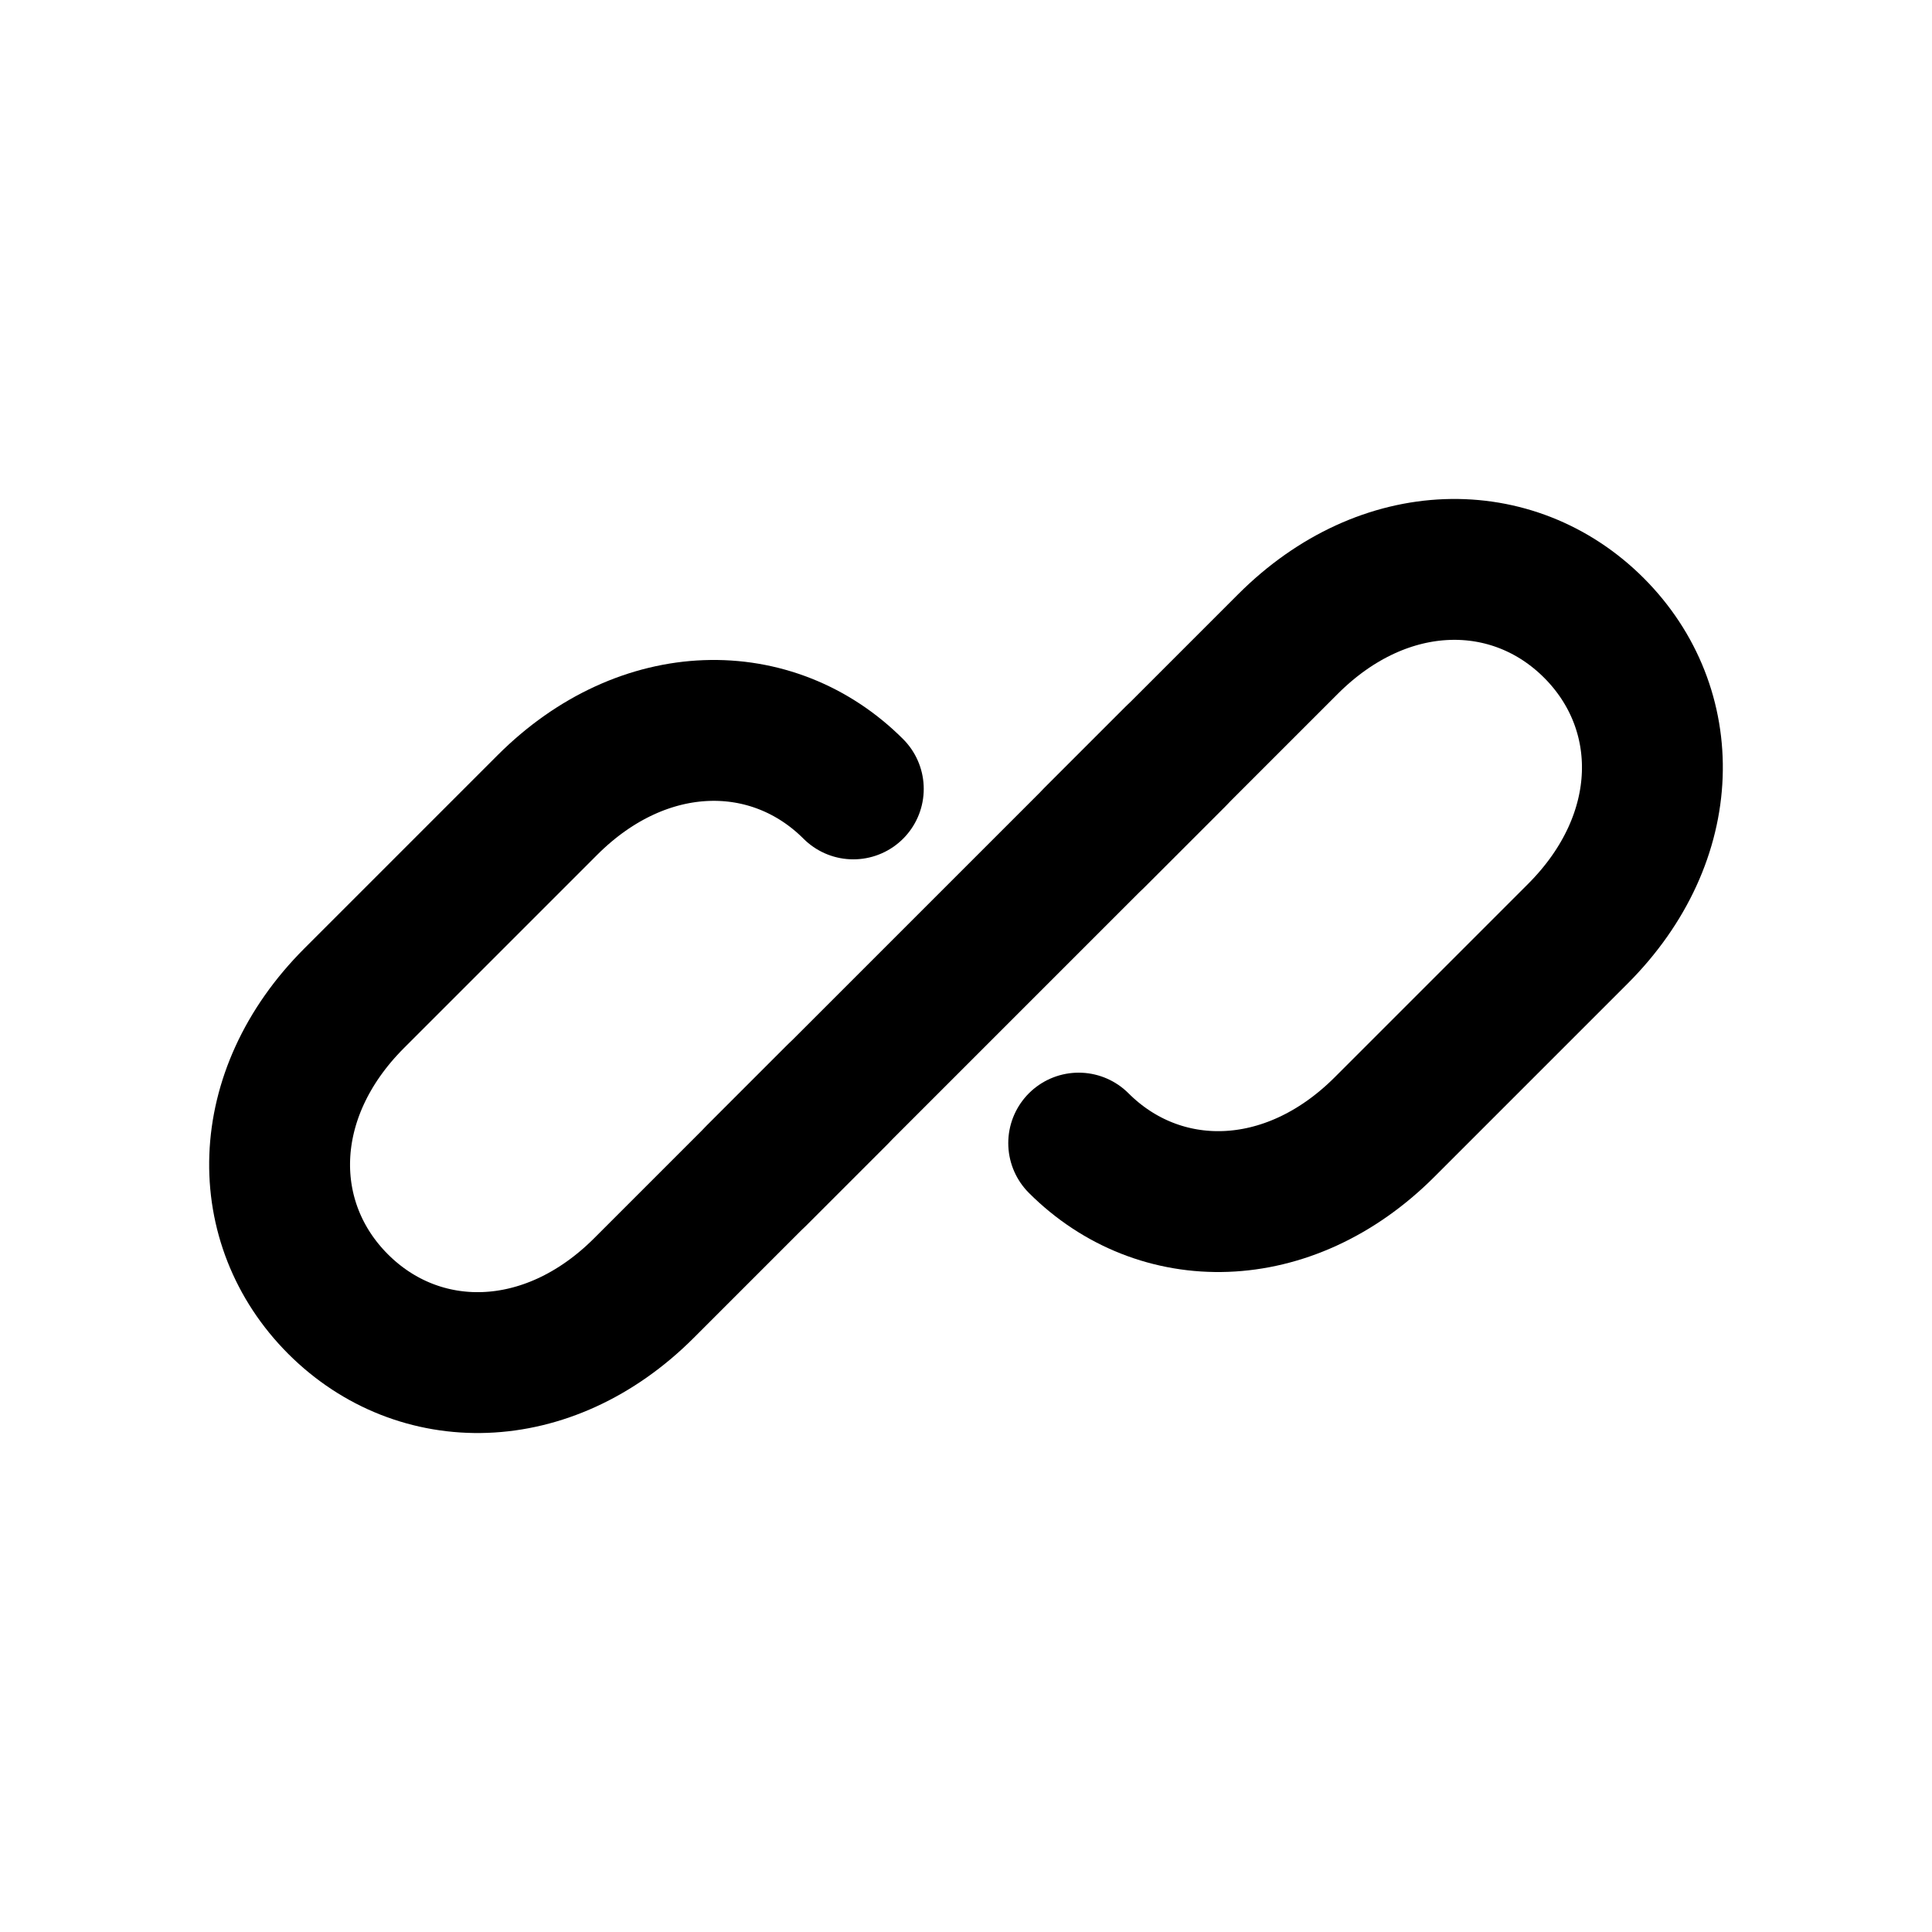
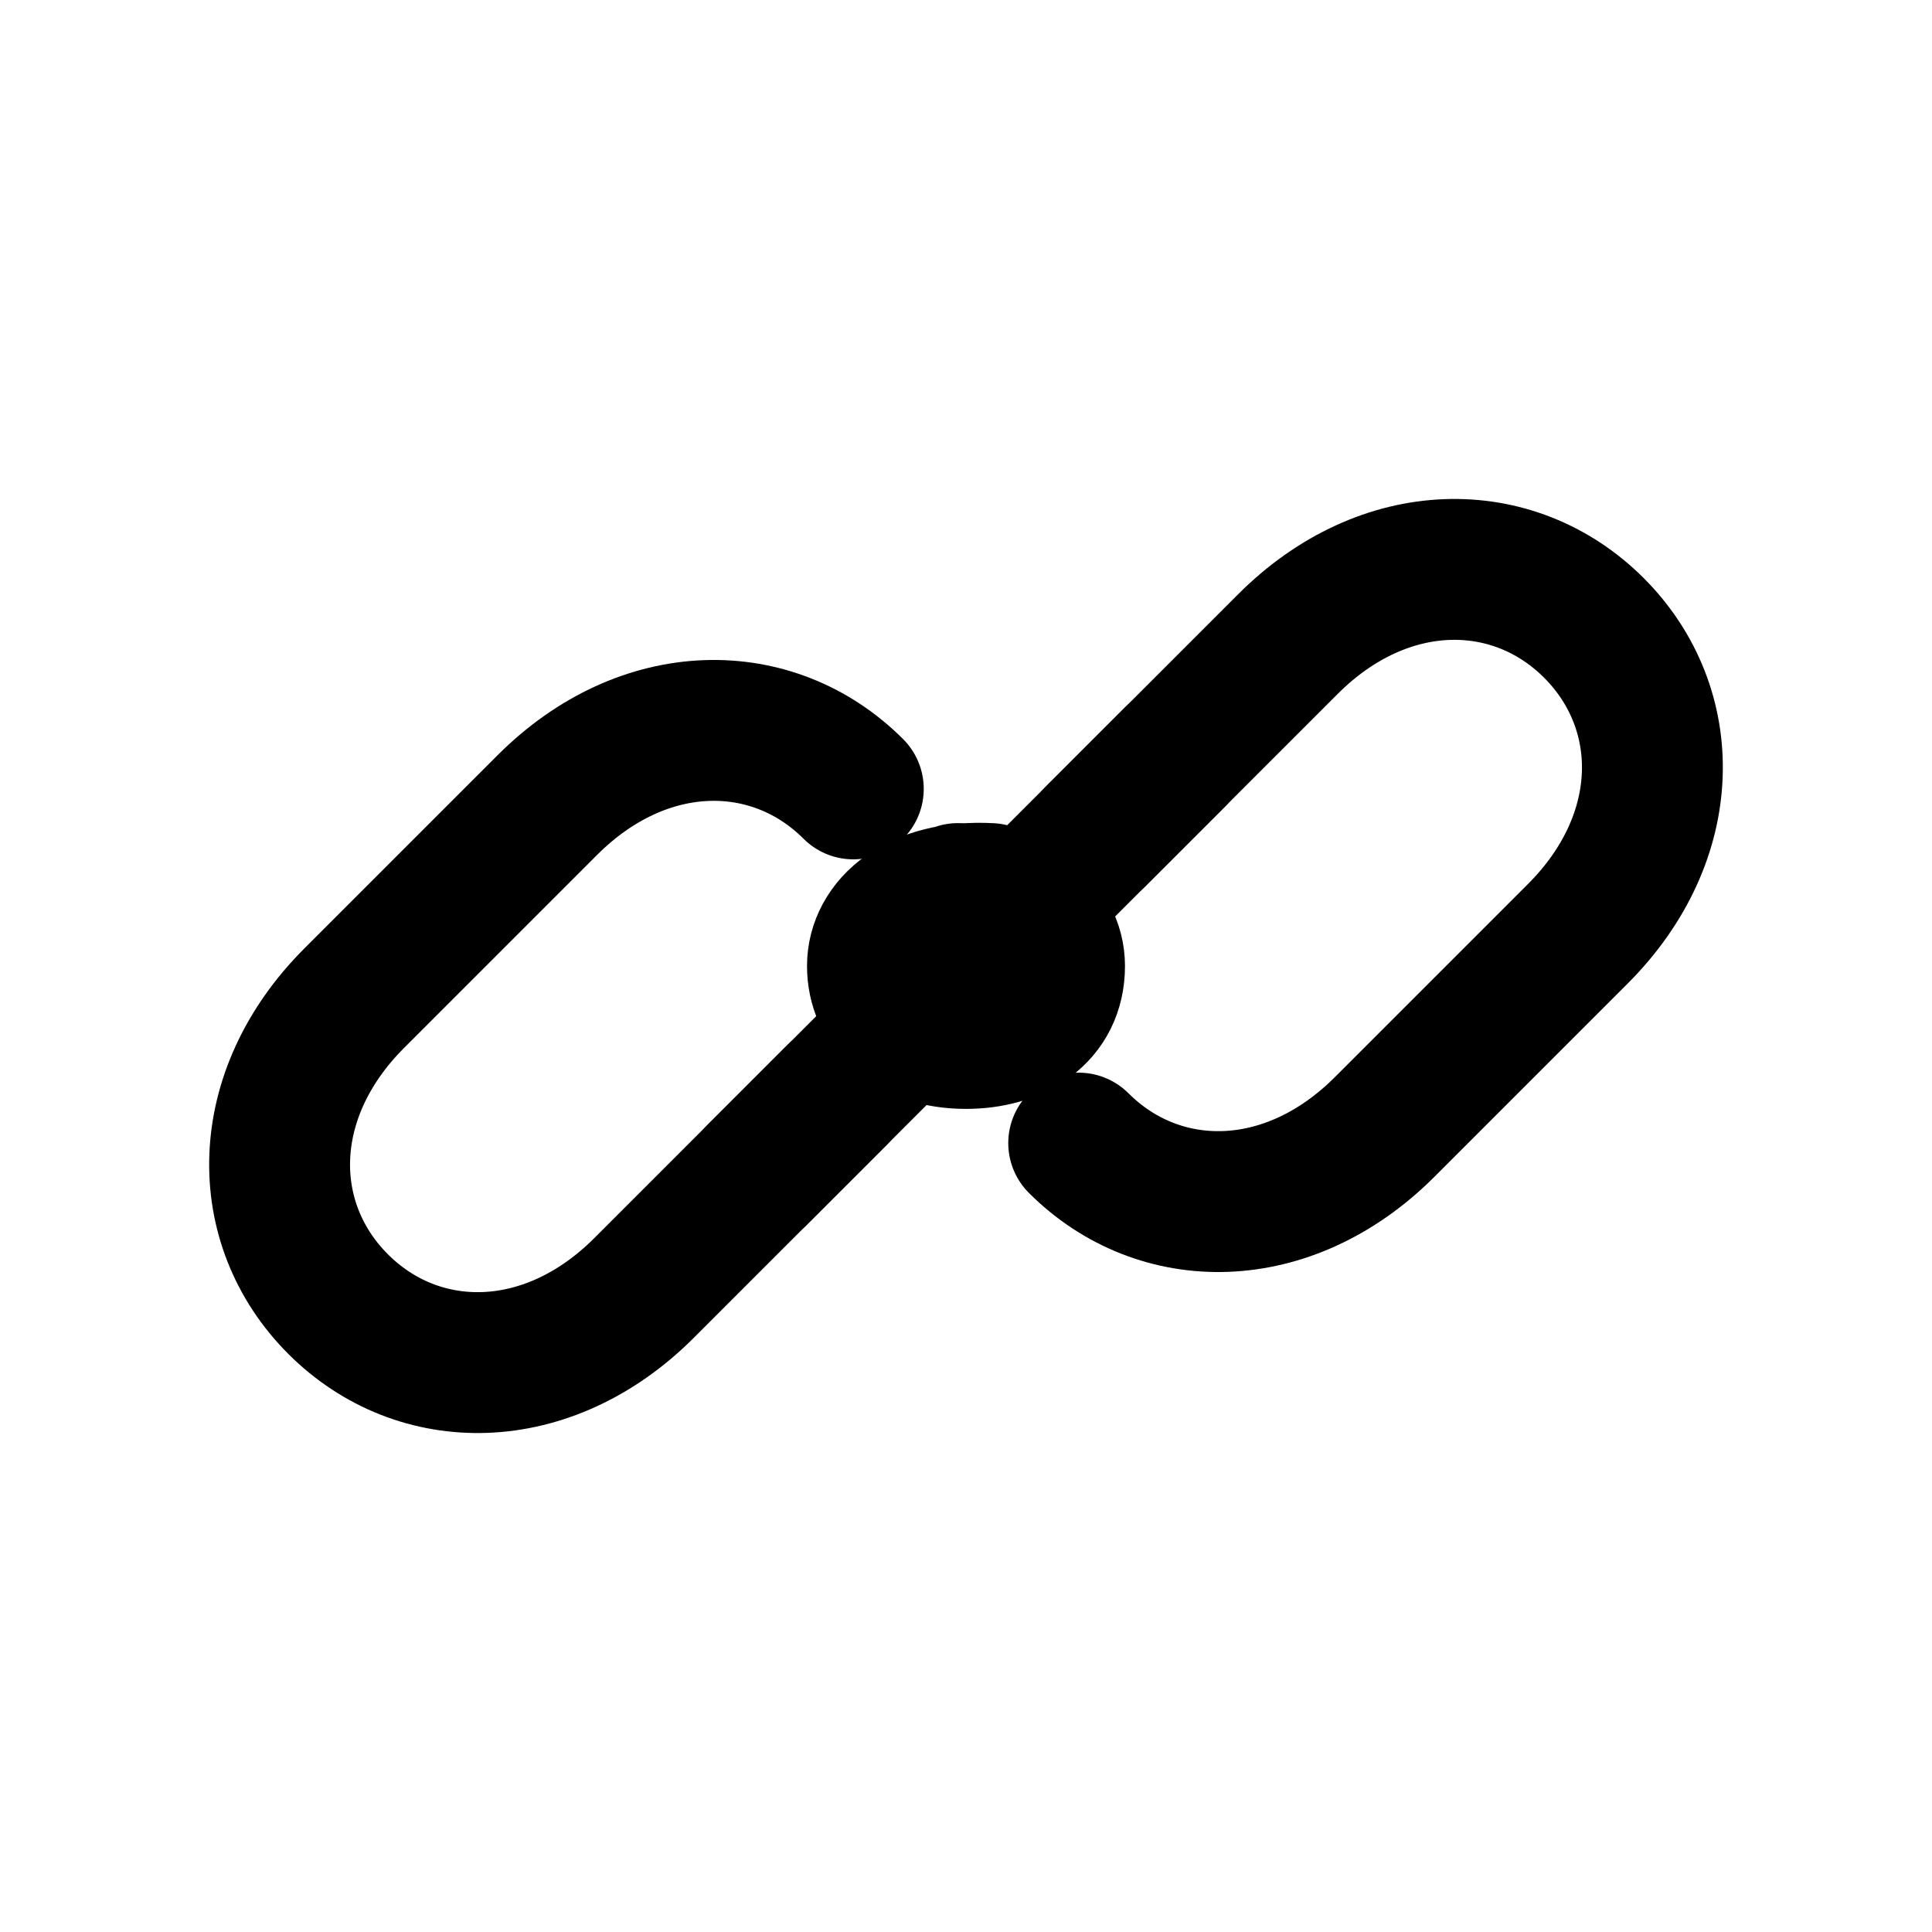
<svg xmlns="http://www.w3.org/2000/svg" viewBox="0 0 24 24" fill="none" stroke="currentColor" stroke-width="1.75" stroke-linecap="round" stroke-linejoin="round">
  <path d="M10.4 13.6 L8 16 C6.8 17.2 5.2 17.2 4.2 16.2 C3.2 15.2 3.2 13.6 4.4 12.4 L6.8 10 C8 8.8 9.6 8.8 10.6 9.8" />
  <path d="M13.6 10.4 L16 8 C17.2 6.8 18.8 6.8 19.8 7.8 C20.8 8.8 20.8 10.4 19.6 11.6 L17.2 14 C16 15.2 14.4 15.2 13.4 14.2" />
  <path d="M9.4 14.6 L14.6 9.4" />
+   <path d="M11.9 11.1 C12.6 11.1 13.1 11.5 13.1 12 C13.1 12.6 12.6 12.9 12 12.9 C11.3 12.9 10.9 12.5 10.9 12 C10.9 11.5 11.4 11.05 12.3 11.1" data-role="mark" data-mark="1" data-rest="hidden" />
</svg>
